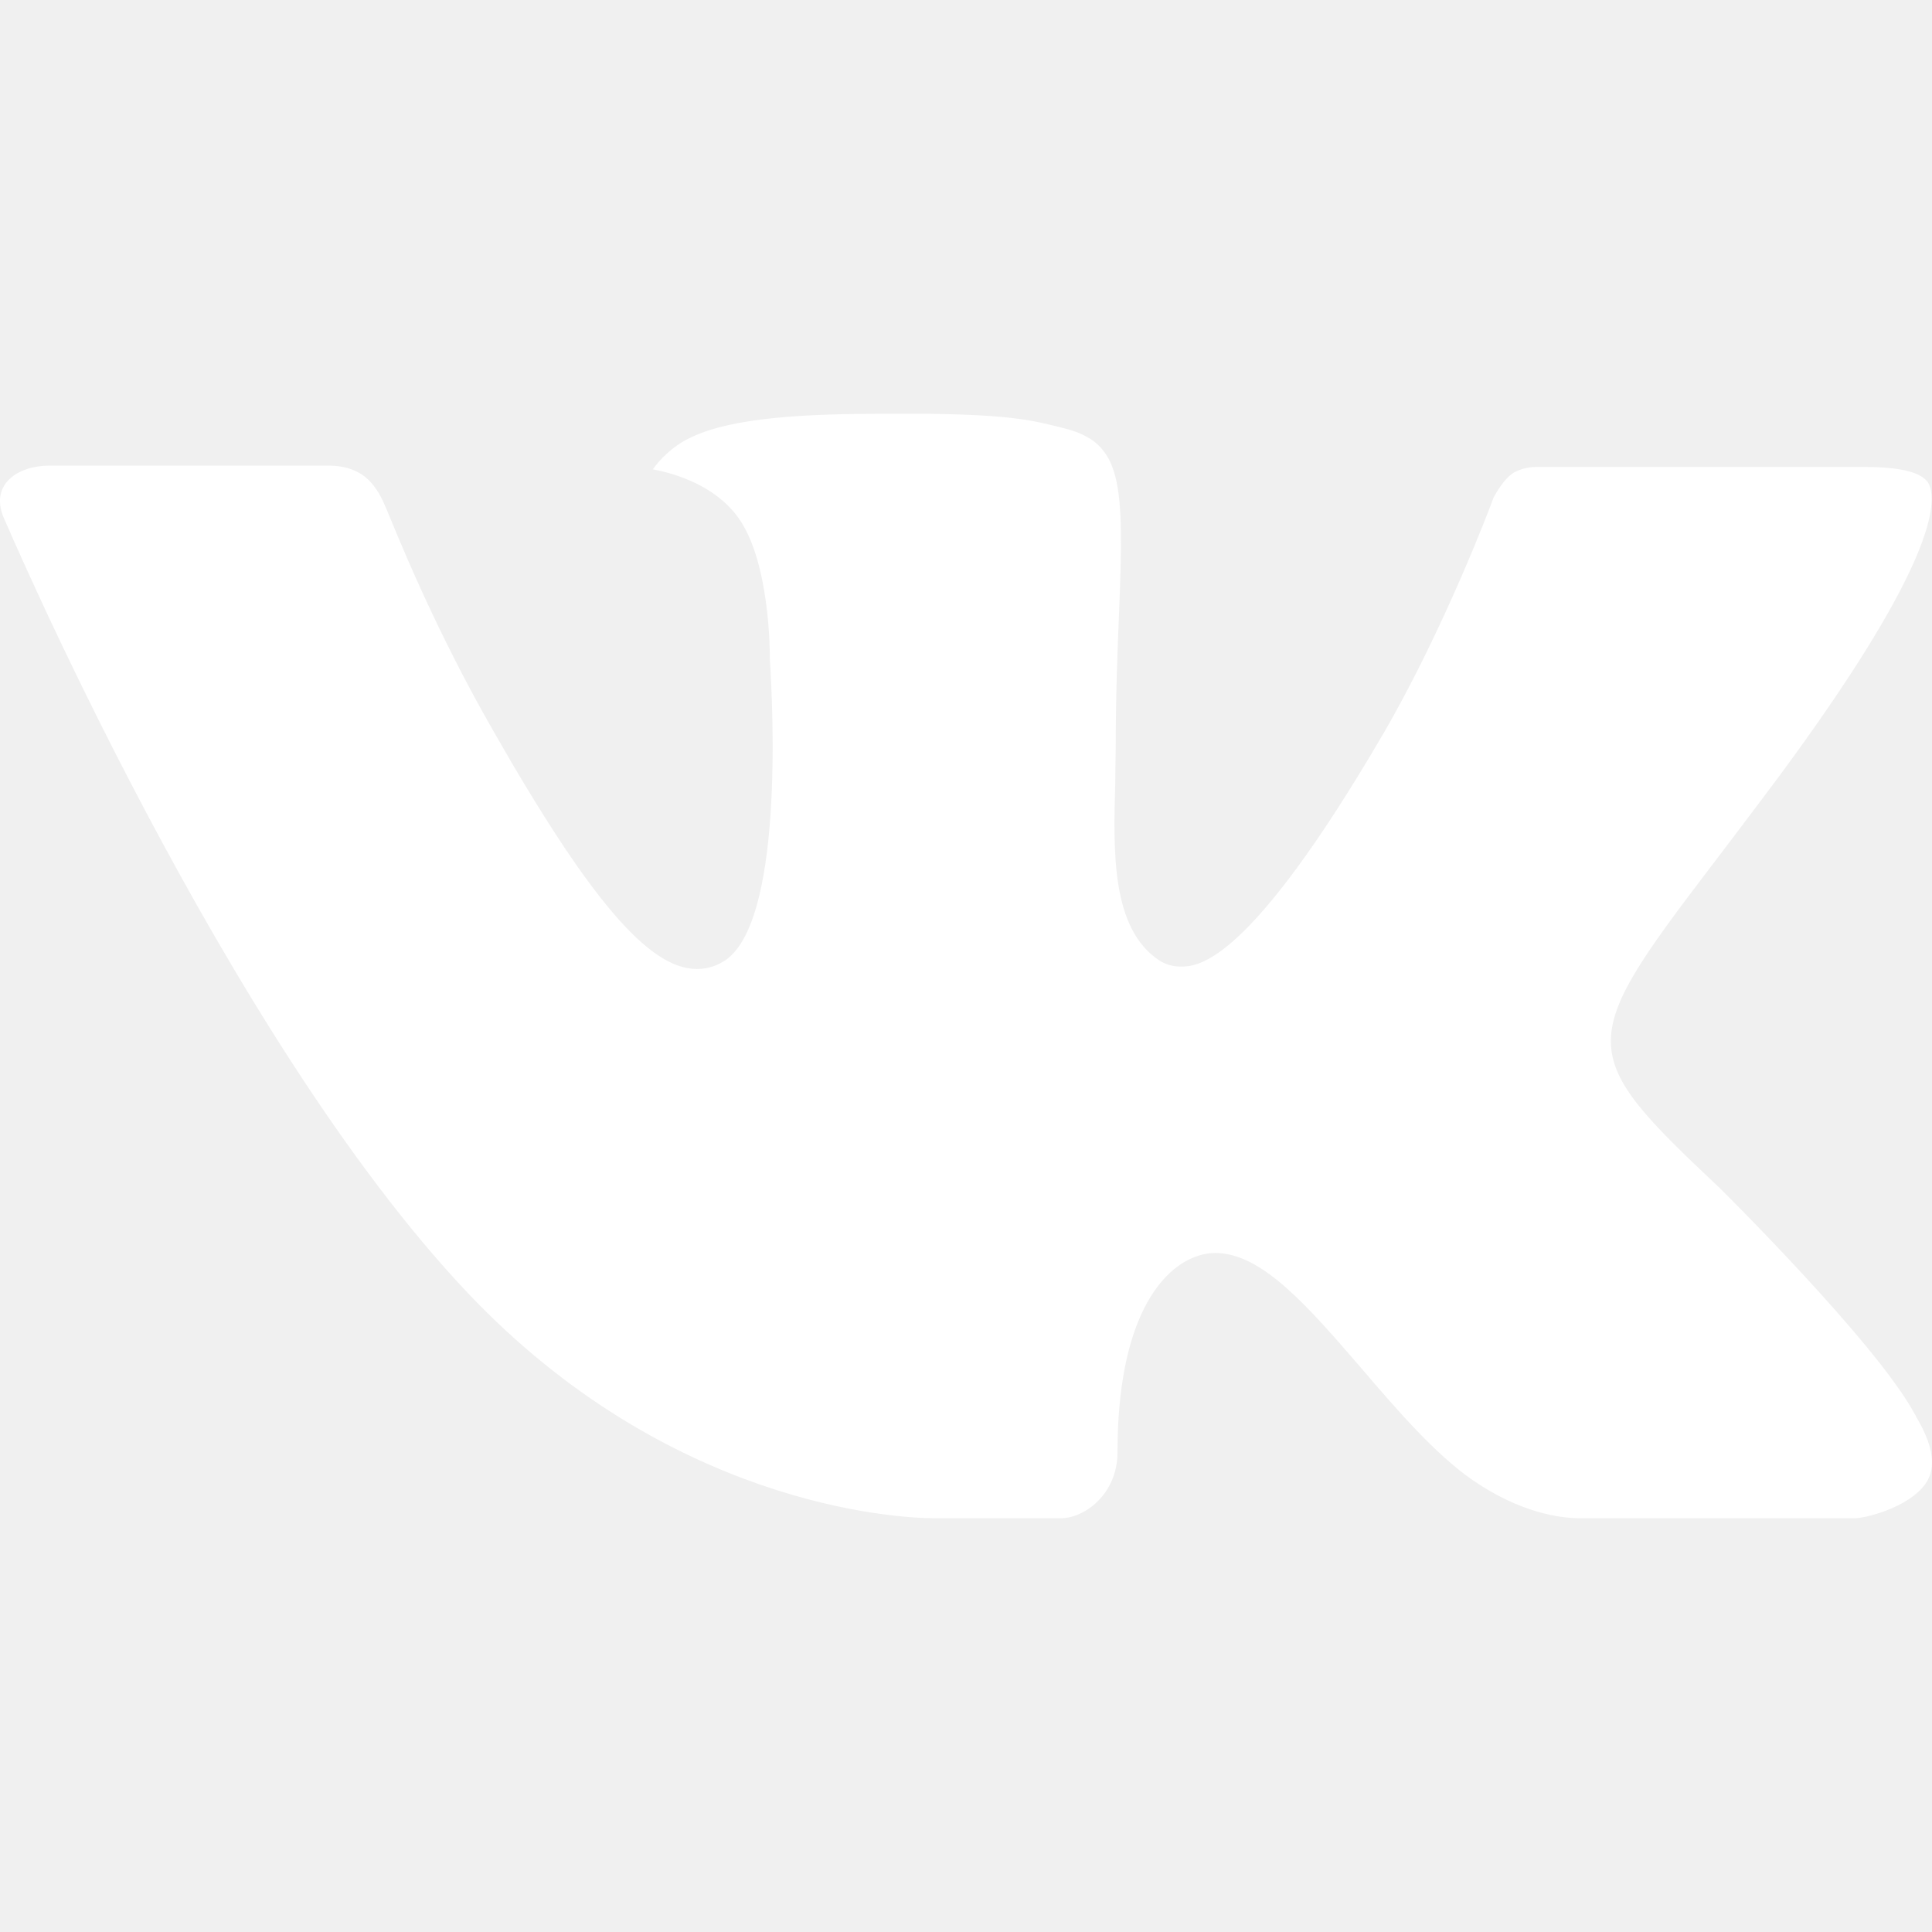
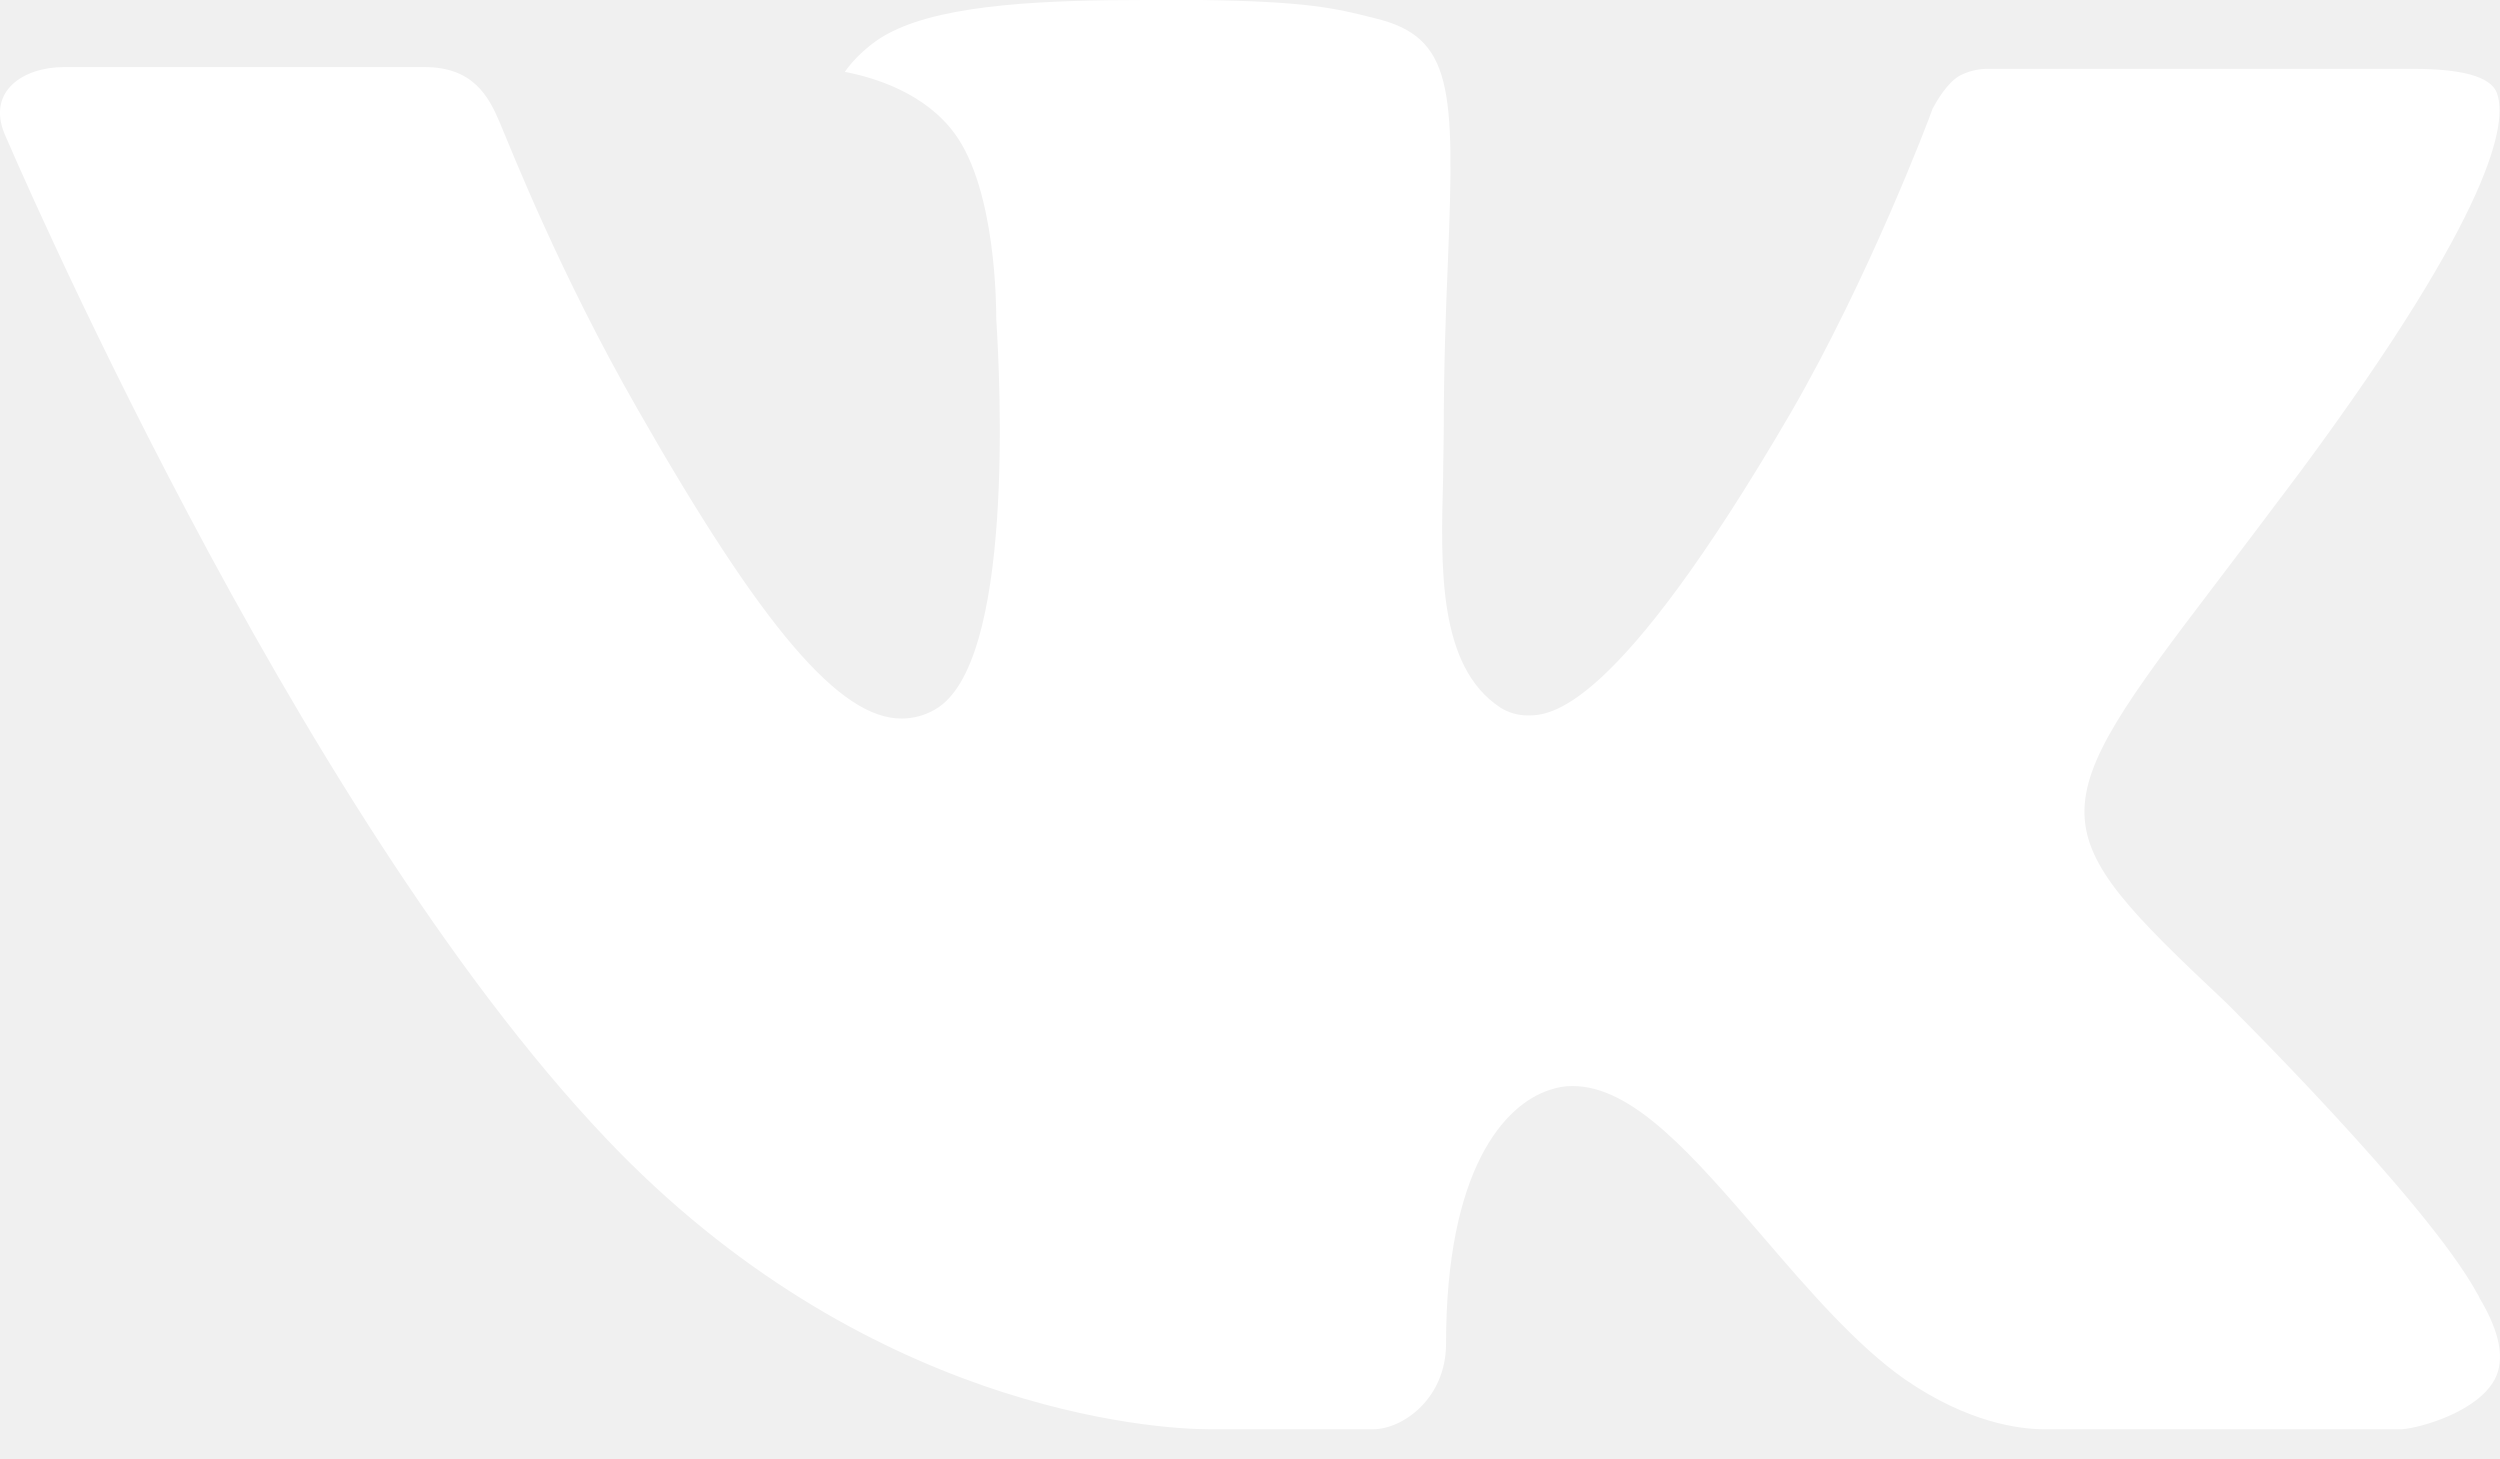
- <svg xmlns="http://www.w3.org/2000/svg" width="24" height="24" viewBox="0 0 24 24" fill="none">
-   <g clip-path="url(#clip0_10112_31)">
-     <path fill-rule="evenodd" clip-rule="evenodd" d="M21.363 14.758C21.363 14.758 23.303 16.674 23.783 17.561C23.792 17.574 23.799 17.588 23.805 17.603C24 17.93 24.048 18.187 23.952 18.377C23.79 18.69 23.242 18.847 23.056 18.86H19.626C19.387 18.86 18.89 18.798 18.286 18.381C17.824 18.058 17.364 17.526 16.919 17.006C16.254 16.235 15.679 15.565 15.097 15.565C15.024 15.565 14.951 15.577 14.881 15.601C14.441 15.741 13.882 16.368 13.882 18.04C13.882 18.563 13.469 18.86 13.18 18.86H11.609C11.074 18.86 8.287 18.673 5.817 16.068C2.789 12.879 0.07 6.48 0.043 6.424C-0.126 6.01 0.229 5.784 0.613 5.784H4.077C4.541 5.784 4.692 6.065 4.798 6.317C4.92 6.606 5.374 7.763 6.118 9.062C7.323 11.177 8.063 12.037 8.655 12.037C8.766 12.038 8.875 12.009 8.971 11.953C9.744 11.528 9.6 8.768 9.564 8.2C9.564 8.089 9.563 6.967 9.167 6.425C8.884 6.036 8.401 5.885 8.11 5.83C8.188 5.717 8.353 5.544 8.566 5.442C9.095 5.178 10.051 5.14 11.001 5.14H11.527C12.557 5.154 12.823 5.22 13.198 5.315C13.951 5.495 13.966 5.983 13.9 7.646C13.88 8.122 13.86 8.657 13.86 9.287C13.86 9.421 13.854 9.571 13.854 9.724C13.831 10.577 13.801 11.538 14.404 11.933C14.482 11.982 14.572 12.007 14.664 12.007C14.873 12.007 15.498 12.007 17.194 9.097C17.938 7.812 18.514 6.296 18.553 6.182C18.587 6.119 18.688 5.94 18.81 5.868C18.897 5.822 18.995 5.799 19.093 5.801H23.167C23.611 5.801 23.913 5.868 23.971 6.036C24.07 6.308 23.952 7.14 22.092 9.655C21.779 10.074 21.504 10.437 21.263 10.753C19.577 12.966 19.577 13.078 21.363 14.758Z" fill="white" />
-   </g>
-   <defs>
-     <clipPath id="clip0_10112_31">
-       <rect width="24" height="24" fill="white" />
-     </clipPath>
-   </defs>
+ <svg xmlns="http://www.w3.org/2000/svg" width="24" height="14" viewBox="0 0 24 14" fill="none">
+   <path fill-rule="evenodd" clip-rule="evenodd" d="M21.363 9.618C21.363 9.618 23.303 11.534 23.783 12.421C23.792 12.434 23.799 12.448 23.805 12.463C24 12.791 24.048 13.048 23.952 13.237C23.79 13.55 23.242 13.708 23.056 13.721H19.626C19.387 13.721 18.89 13.658 18.286 13.241C17.824 12.918 17.364 12.386 16.919 11.867C16.254 11.095 15.679 10.426 15.097 10.426C15.024 10.425 14.951 10.438 14.881 10.462C14.441 10.601 13.882 11.228 13.882 12.9C13.882 13.423 13.469 13.721 13.18 13.721H11.609C11.074 13.721 8.287 13.534 5.817 10.928C2.789 7.739 0.07 1.34 0.043 1.284C-0.126 0.87 0.229 0.644 0.613 0.644H4.077C4.541 0.644 4.692 0.925 4.798 1.177C4.92 1.466 5.374 2.623 6.118 3.923C7.323 6.037 8.063 6.898 8.655 6.898C8.766 6.898 8.875 6.869 8.971 6.814C9.744 6.389 9.6 3.629 9.564 3.06C9.564 2.95 9.563 1.828 9.167 1.285C8.884 0.896 8.401 0.745 8.11 0.69C8.188 0.577 8.353 0.404 8.566 0.302C9.095 0.038 10.051 0 11.001 0H11.527C12.557 0.014 12.823 0.08 13.198 0.175C13.951 0.355 13.966 0.844 13.9 2.507C13.88 2.982 13.86 3.517 13.86 4.147C13.86 4.282 13.854 4.432 13.854 4.584C13.831 5.437 13.801 6.398 14.404 6.793C14.482 6.842 14.572 6.868 14.664 6.868C14.873 6.868 15.498 6.868 17.194 3.958C17.938 2.672 18.514 1.157 18.553 1.043C18.587 0.979 18.688 0.8 18.81 0.728C18.897 0.682 18.995 0.659 19.093 0.661H23.167C23.611 0.661 23.913 0.728 23.971 0.896C24.07 1.169 23.952 2 22.092 4.516C21.779 4.934 21.504 5.297 21.263 5.614C19.577 7.826 19.577 7.938 21.363 9.618Z" fill="white" />
</svg>
